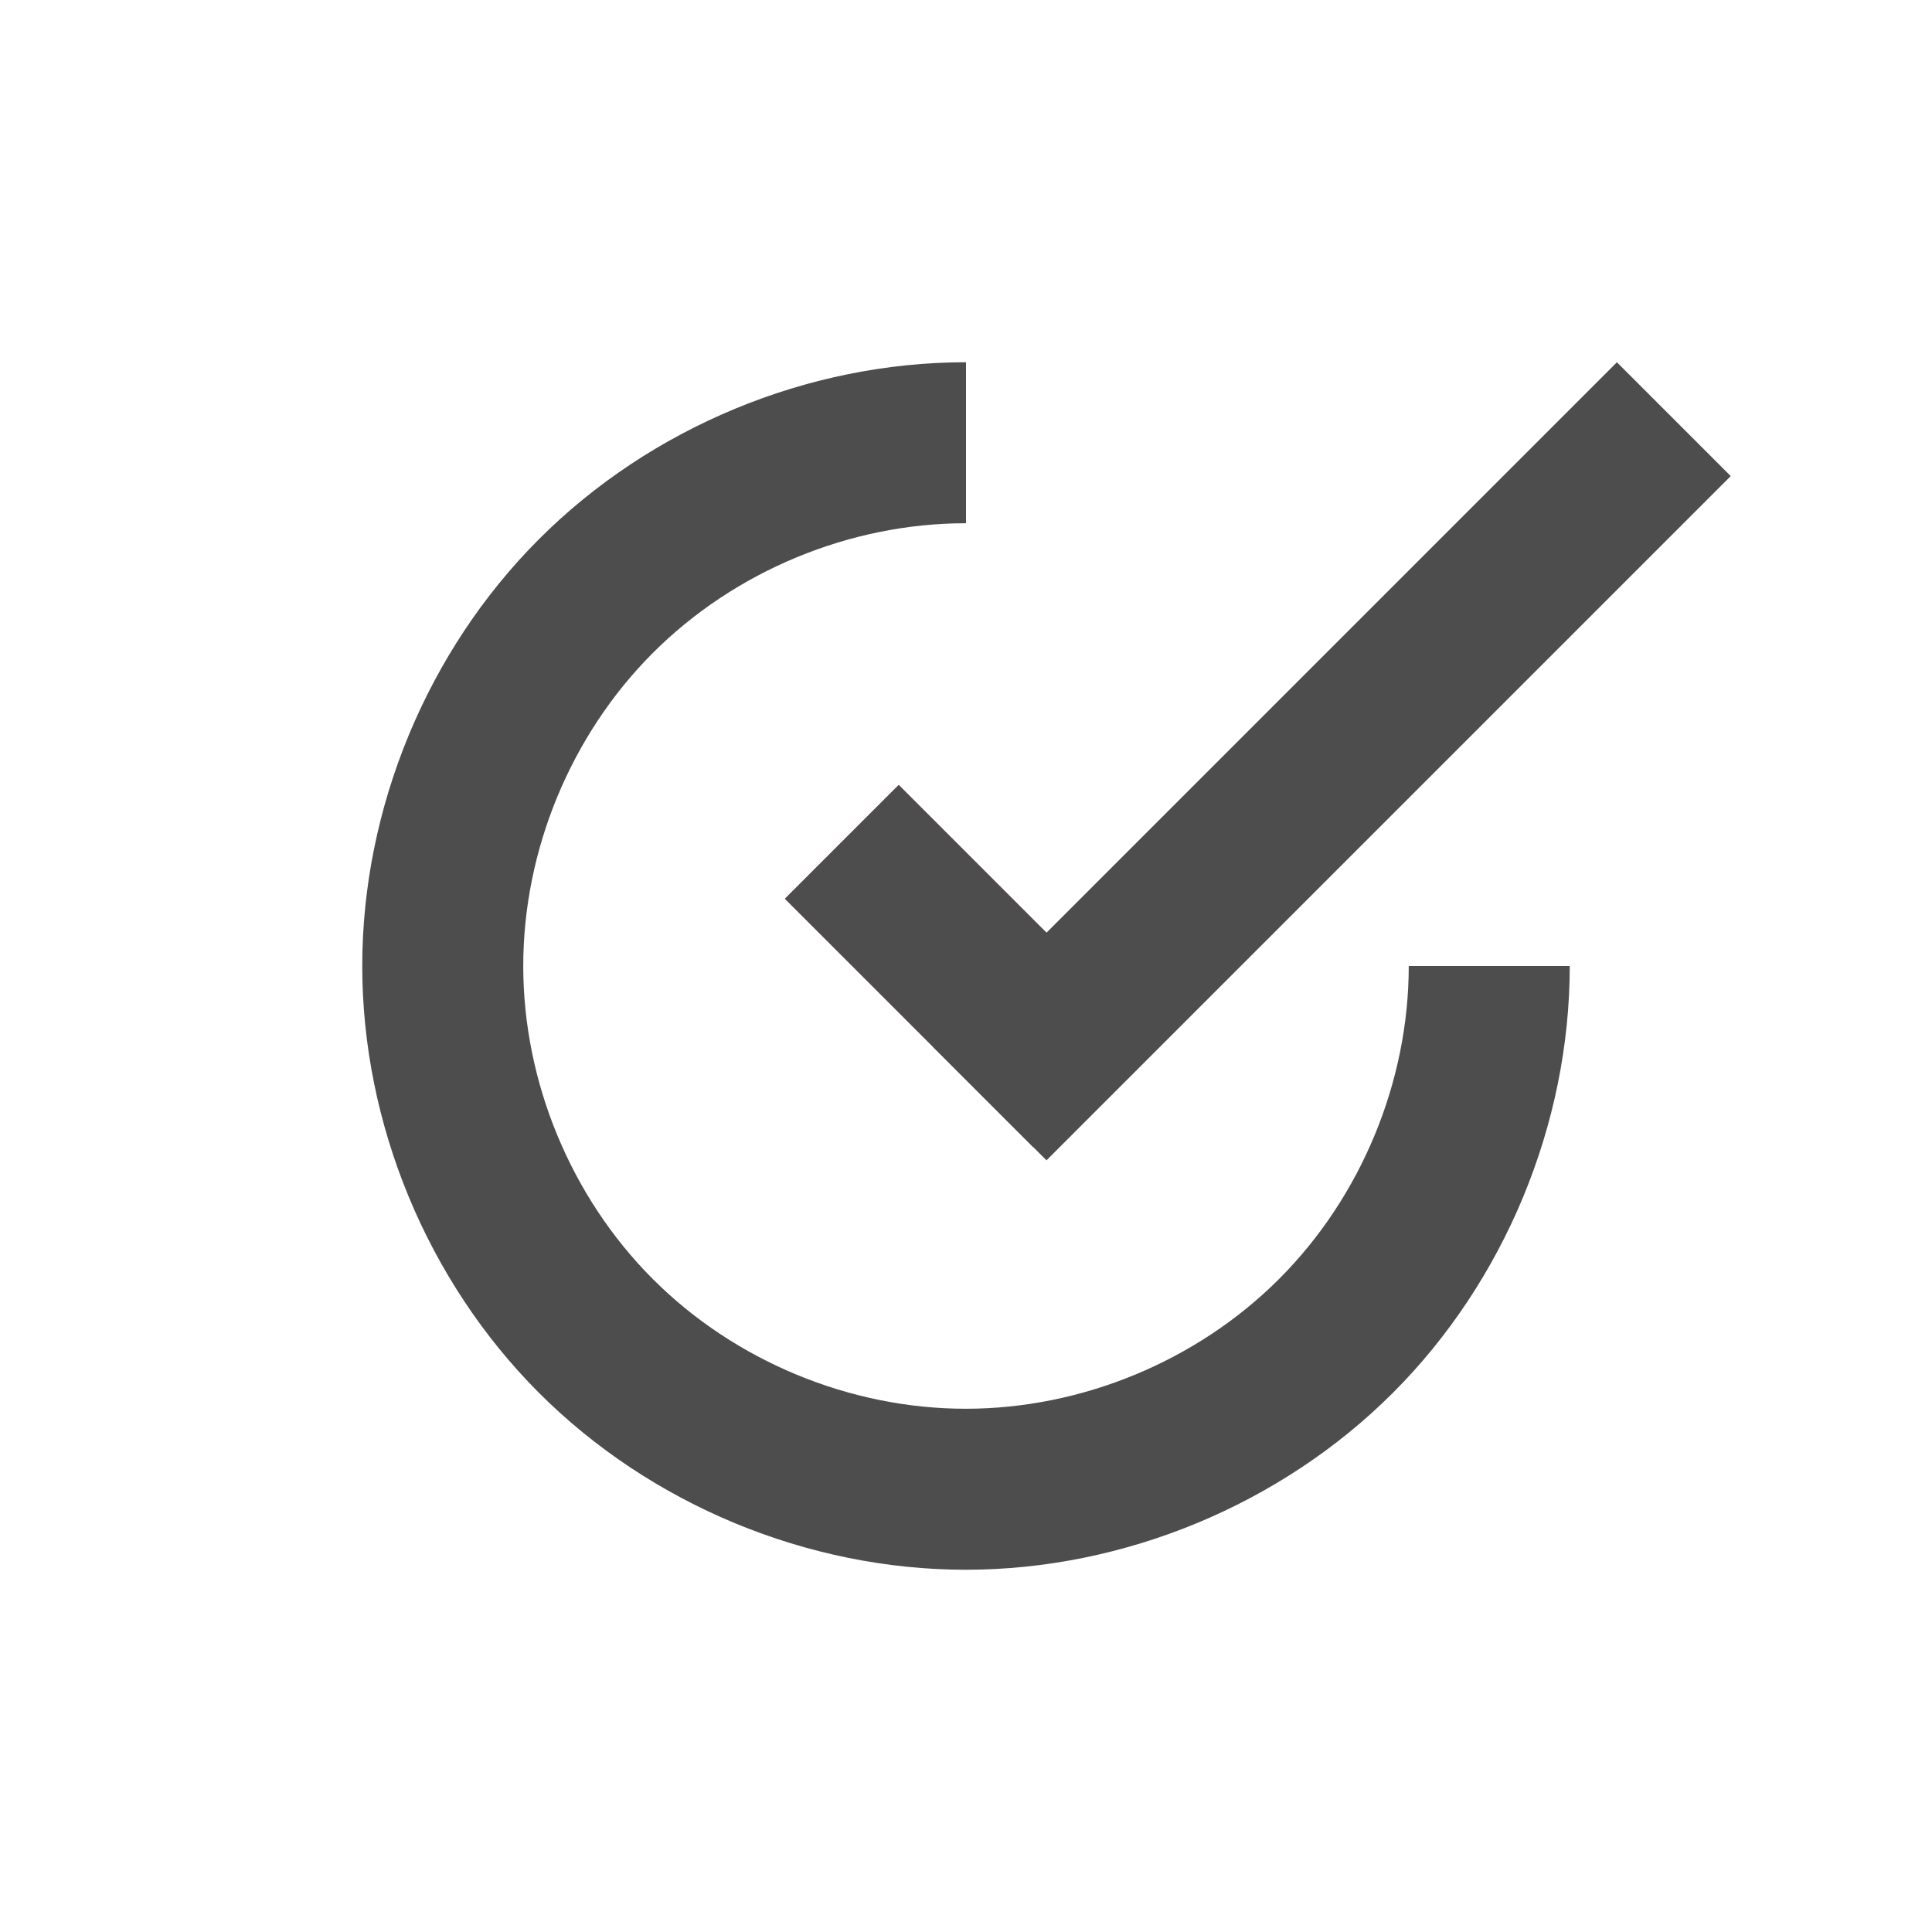
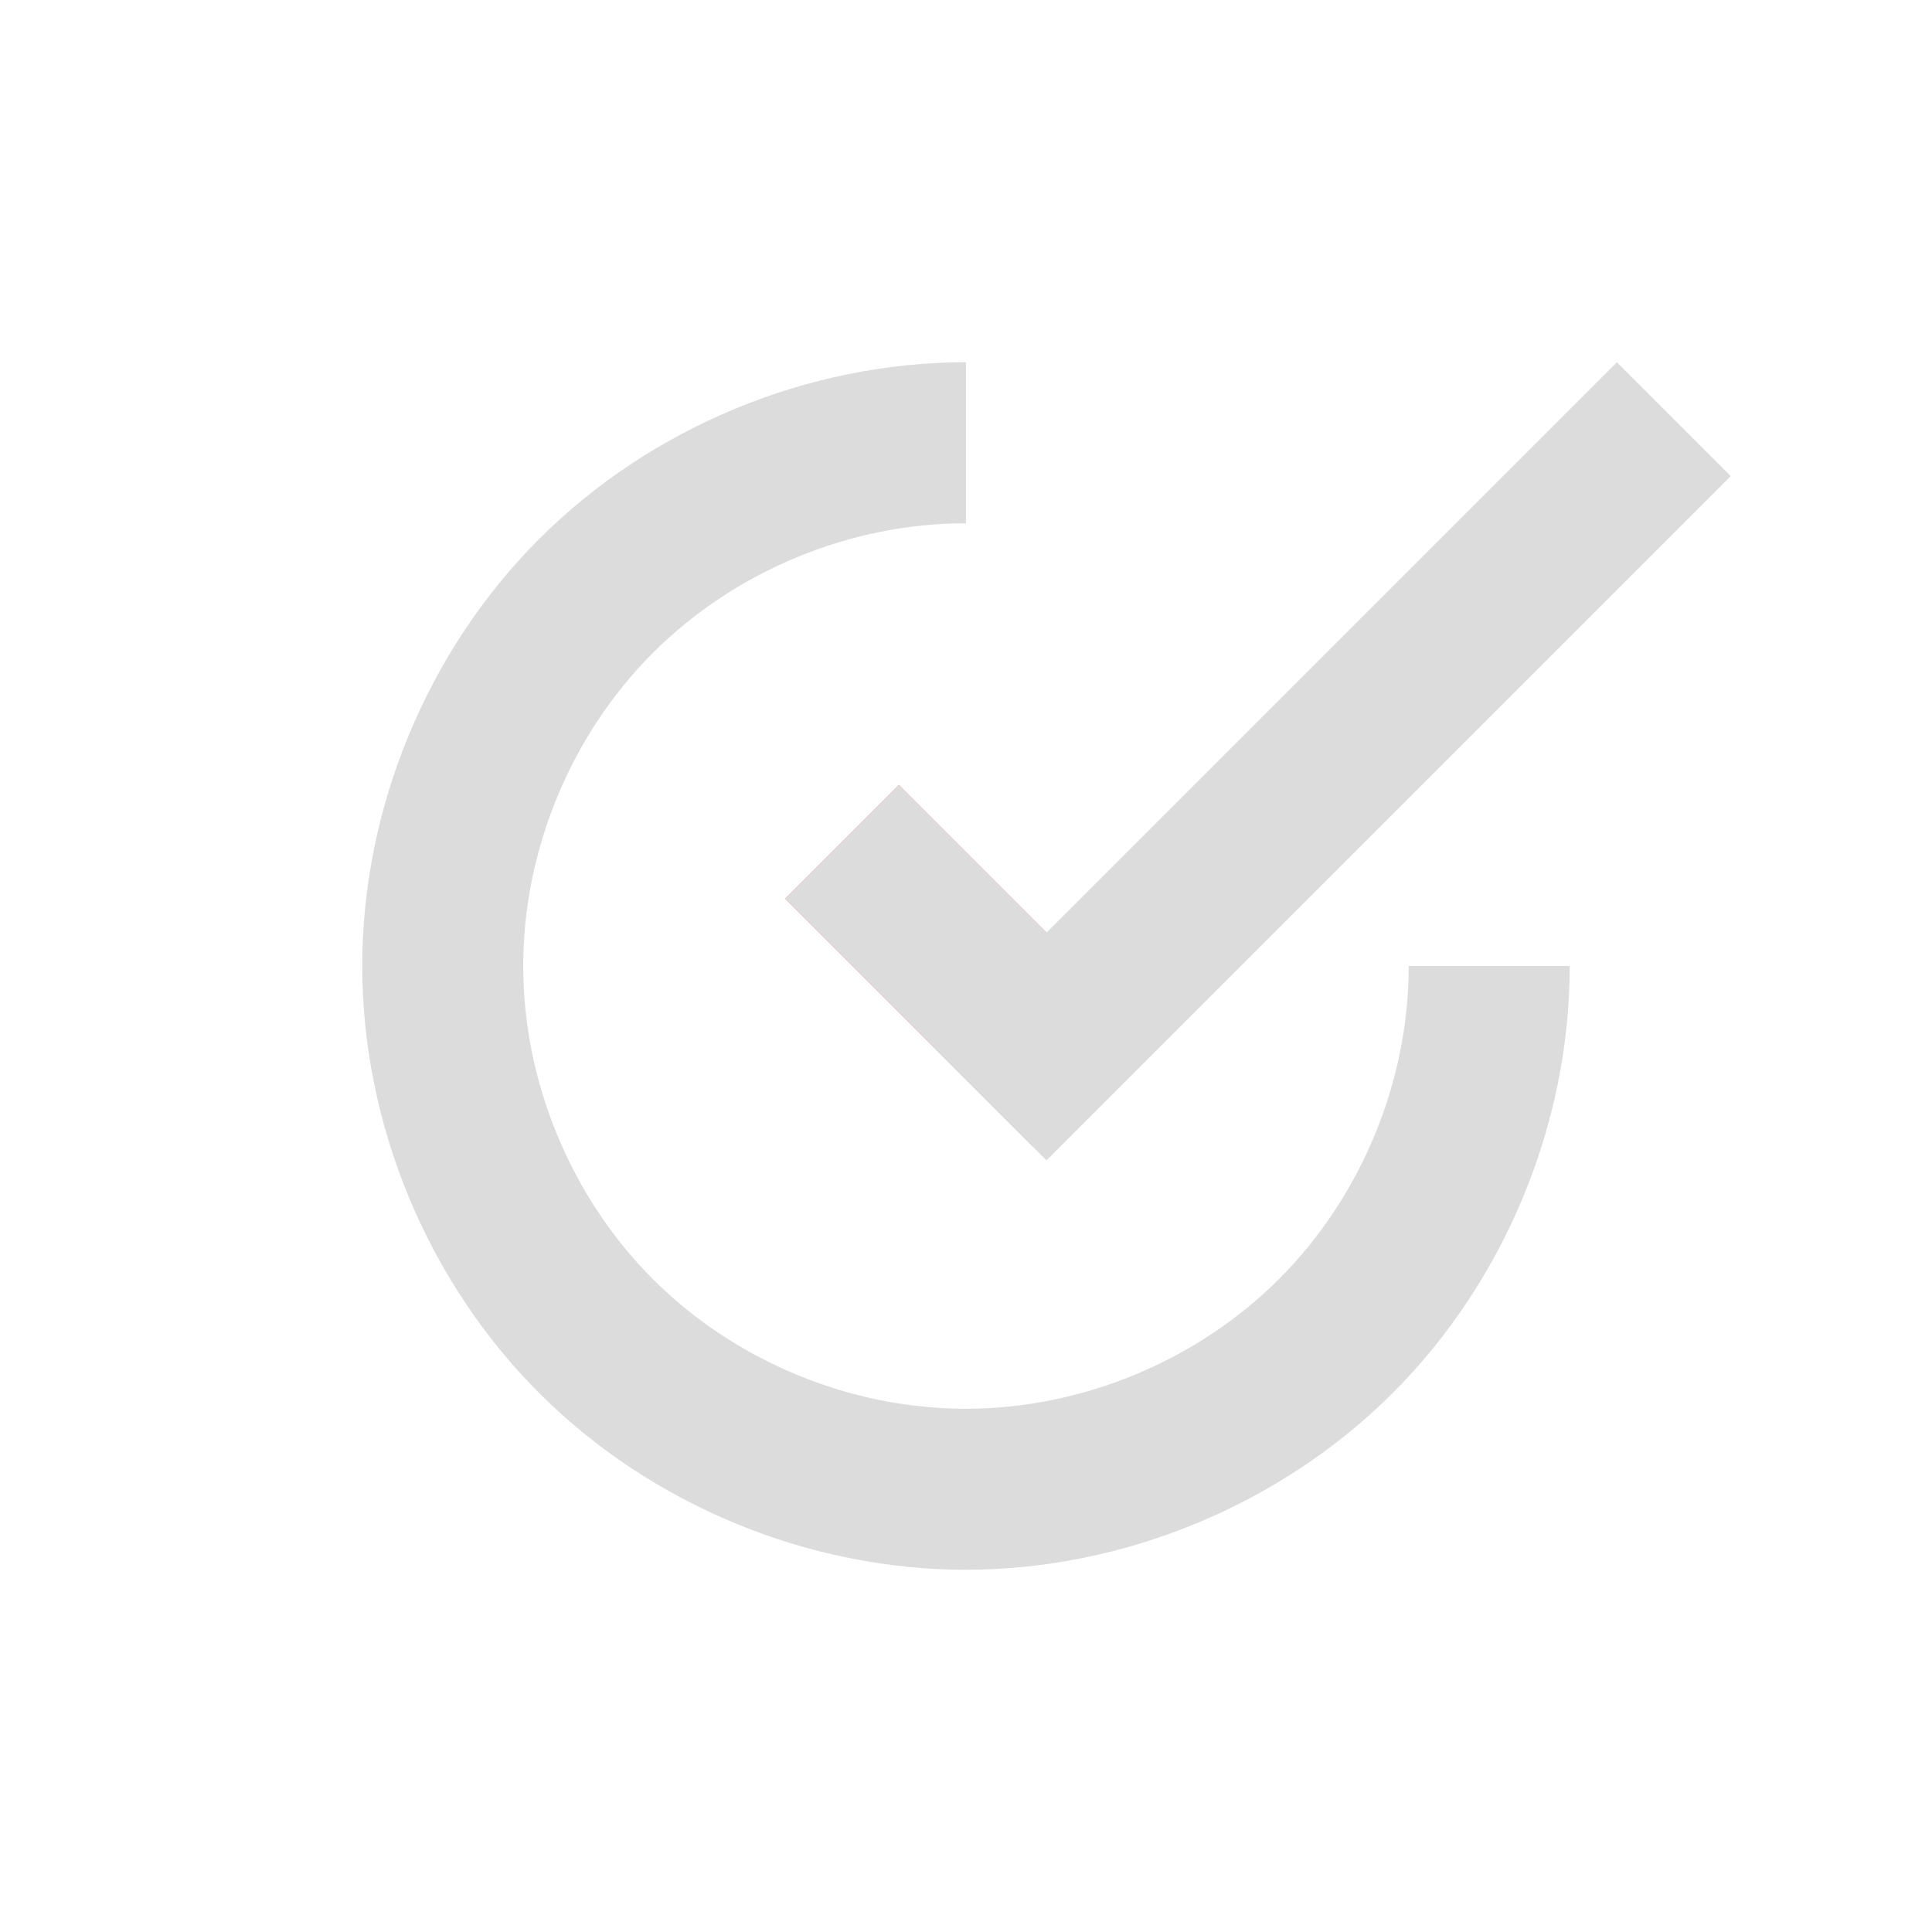
- <svg xmlns="http://www.w3.org/2000/svg" width="48" height="48" id="svg3381" version="1.1">
-   <defs id="defs3383" />
+ <svg xmlns="http://www.w3.org/2000/svg" version="1.1" id="svg3381" x="0px" y="0px" width="48px" height="48px" viewBox="0 0 48 48" enable-background="new 0 0 48 48" xml:space="preserve">
  <g id="layer1" transform="translate(-364.5714,-499.7908)">
-     <rect style="fill:none;stroke:none" id="rect3260" width="30" height="30" x="373.571" y="508.791" />
-     <rect y="508.791" x="388.571" height="15" width="15" id="rect3272" style="fill:none;stroke:none" />
-     <rect style="fill:none;stroke:none" id="rect3322" width="9" height="9" x="384.071" y="519.291" />
-     <rect style="fill:#ff8080;fill-opacity:1;fill-rule:evenodd;stroke:none" id="rect3284" width="4" height="8.728" x="-97.615" y="640.774" transform="matrix(0.7071068,-0.7071068,0.7071068,0.7071068,0,0)" />
-     <path style="fill:#4d4d4d;fill-opacity:1;fill-rule:evenodd;stroke:none" d="M 23.994 9 C 20.067 9 16.166 10.618 13.391 13.395 C 10.616 16.171 9 20.073 9 24 C 9 27.927 10.616 31.829 13.391 34.605 C 16.166 37.382 20.067 39 23.994 39 C 27.921 39 31.825 37.384 34.604 34.607 C 37.382 31.831 39 27.927 39 24 L 35 24 C 35 26.88 33.813 29.743 31.775 31.779 C 29.738 33.816 26.874 35 23.994 35 C 21.114 35 18.254 33.814 16.219 31.777 C 14.184 29.741 13 26.88 13 24 C 13 21.12 14.184 18.259 16.219 16.223 C 18.254 14.186 21.114 13 23.994 13 C 23.996 13 23.998 13 24 13 L 24 9 C 23.998 9 23.996 9 23.994 9 z " transform="translate(364.5714,499.7908)" id="path3304" />
-     <rect style="fill:none;fill-opacity:1;fill-rule:evenodd;stroke:none" id="rect3331" width="4" height="15" x="403.571" y="508.791" />
-     <path style="fill:#4d4d4d;fill-opacity:1;fill-rule:evenodd;stroke:none" d="m 404.743,508.791 -17,17 2.828,2.828 17,-17 -2.828,-2.828 z" id="path4149" />
-     <rect transform="matrix(0.7071068,-0.7071068,0.7071068,0.7071068,0,0)" y="640.774" x="-97.615" height="8.728" width="4" id="rect3339" style="fill:#4d4d4d;fill-opacity:1;fill-rule:evenodd;stroke:none" />
+     <rect id="rect3260" x="373.571" y="508.791" fill="none" width="30" height="30" />
+     <rect id="rect3272" x="388.571" y="508.791" fill="none" width="15" height="15" />
+     <rect id="rect3322" x="384.071" y="519.291" fill="none" width="9" height="9" />
+     <rect id="rect3284" x="386.571" y="519.427" transform="matrix(-0.7071 0.7071 -0.7071 -0.7071 1033.709 619.4053)" fill="#FF8080" width="4" height="8.728" />
+     <path id="path3304" fill="#DCDCDC" d="M388.566,508.791c-3.927,0-7.829,1.618-10.604,4.395c-2.775,2.777-4.391,6.679-4.391,10.605   c0,3.927,1.616,7.829,4.391,10.605c2.775,2.777,6.676,4.394,10.604,4.395c3.927,0,7.831-1.616,10.609-4.393   c2.778-2.777,4.396-6.68,4.396-10.607h-4c0,2.88-1.187,5.743-3.225,7.779c-2.038,2.036-4.901,3.221-7.781,3.221   c-2.88,0-5.74-1.186-7.775-3.223c-2.035-2.036-3.219-4.898-3.219-7.777c0-2.88,1.184-5.741,3.219-7.777   c2.035-2.036,4.895-3.223,7.775-3.223c0.002,0,0.004,0,0.006,0v-4C388.569,508.791,388.568,508.791,388.566,508.791z" />
+     <rect id="rect3331" x="403.571" y="508.791" fill="none" width="4" height="15" />
+     <path id="path4149" fill="#DCDCDC" d="M404.743,508.791l-17,17l2.828,2.828l17-17L404.743,508.791L404.743,508.791z" />
+     <rect id="rect3339" x="386.571" y="519.427" transform="matrix(-0.7071 0.7071 -0.7071 -0.7071 1033.709 619.4053)" fill="#DCDCDC" width="4" height="8.728" />
  </g>
</svg>
